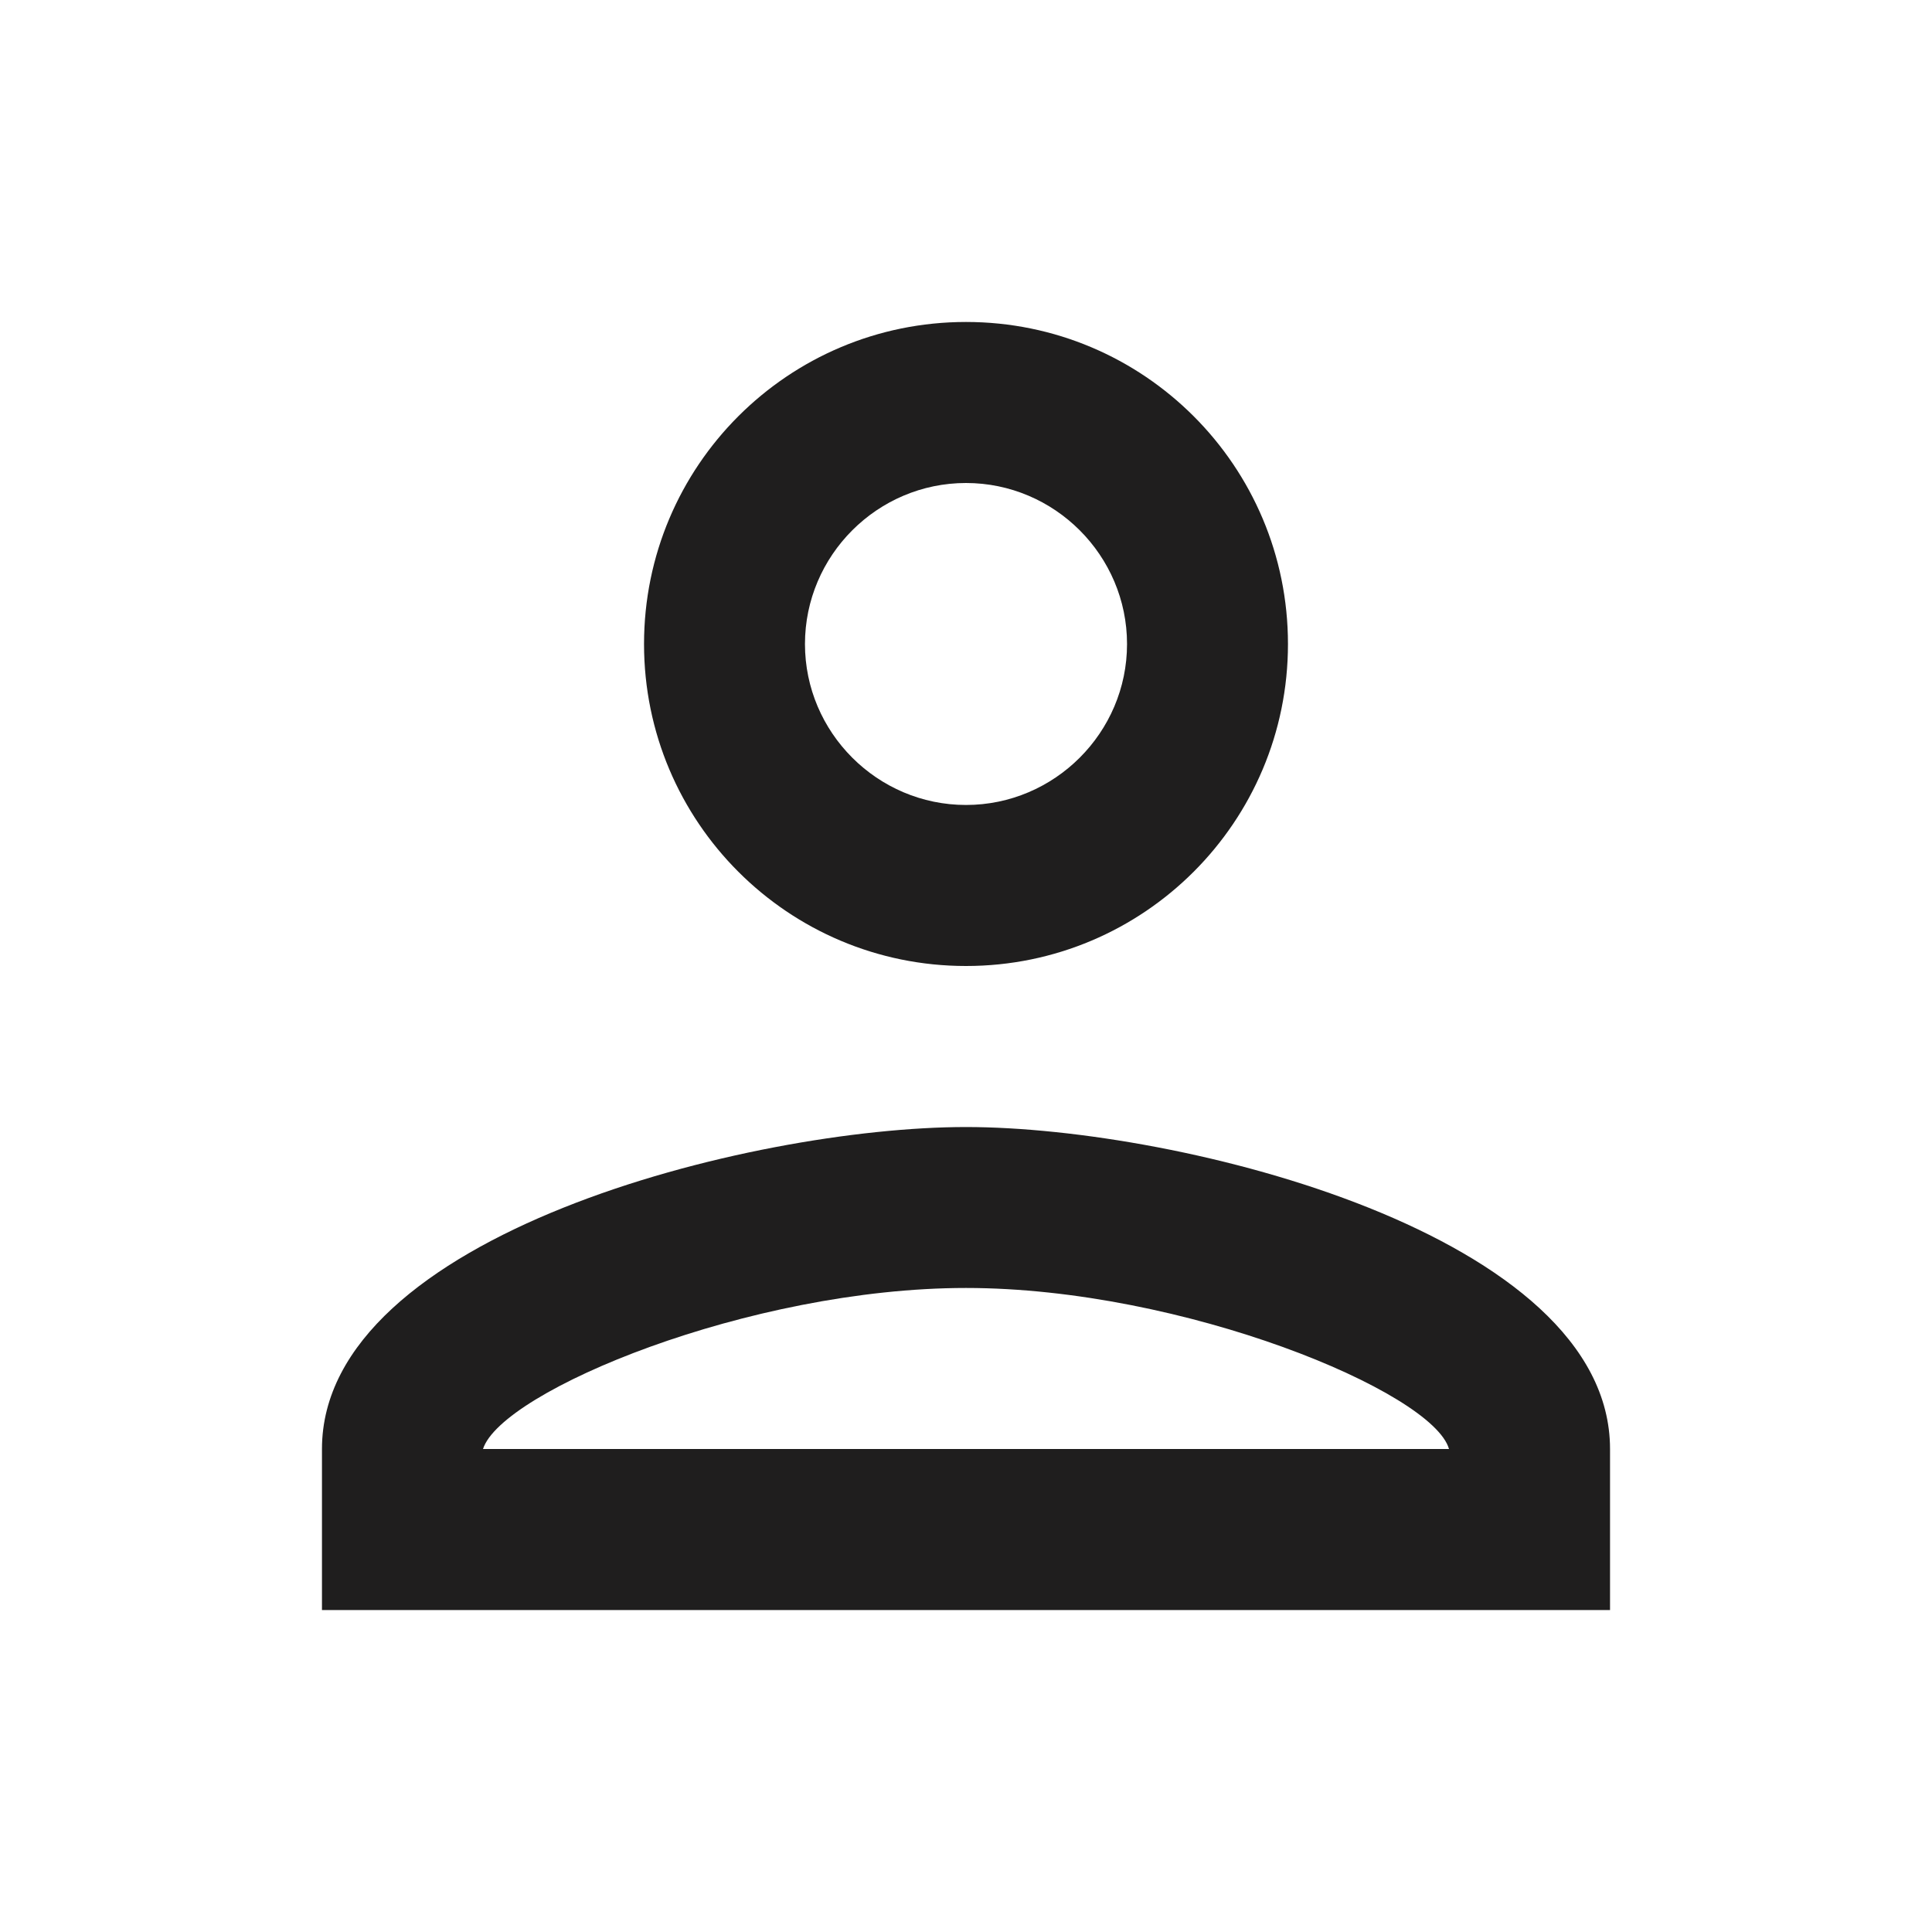
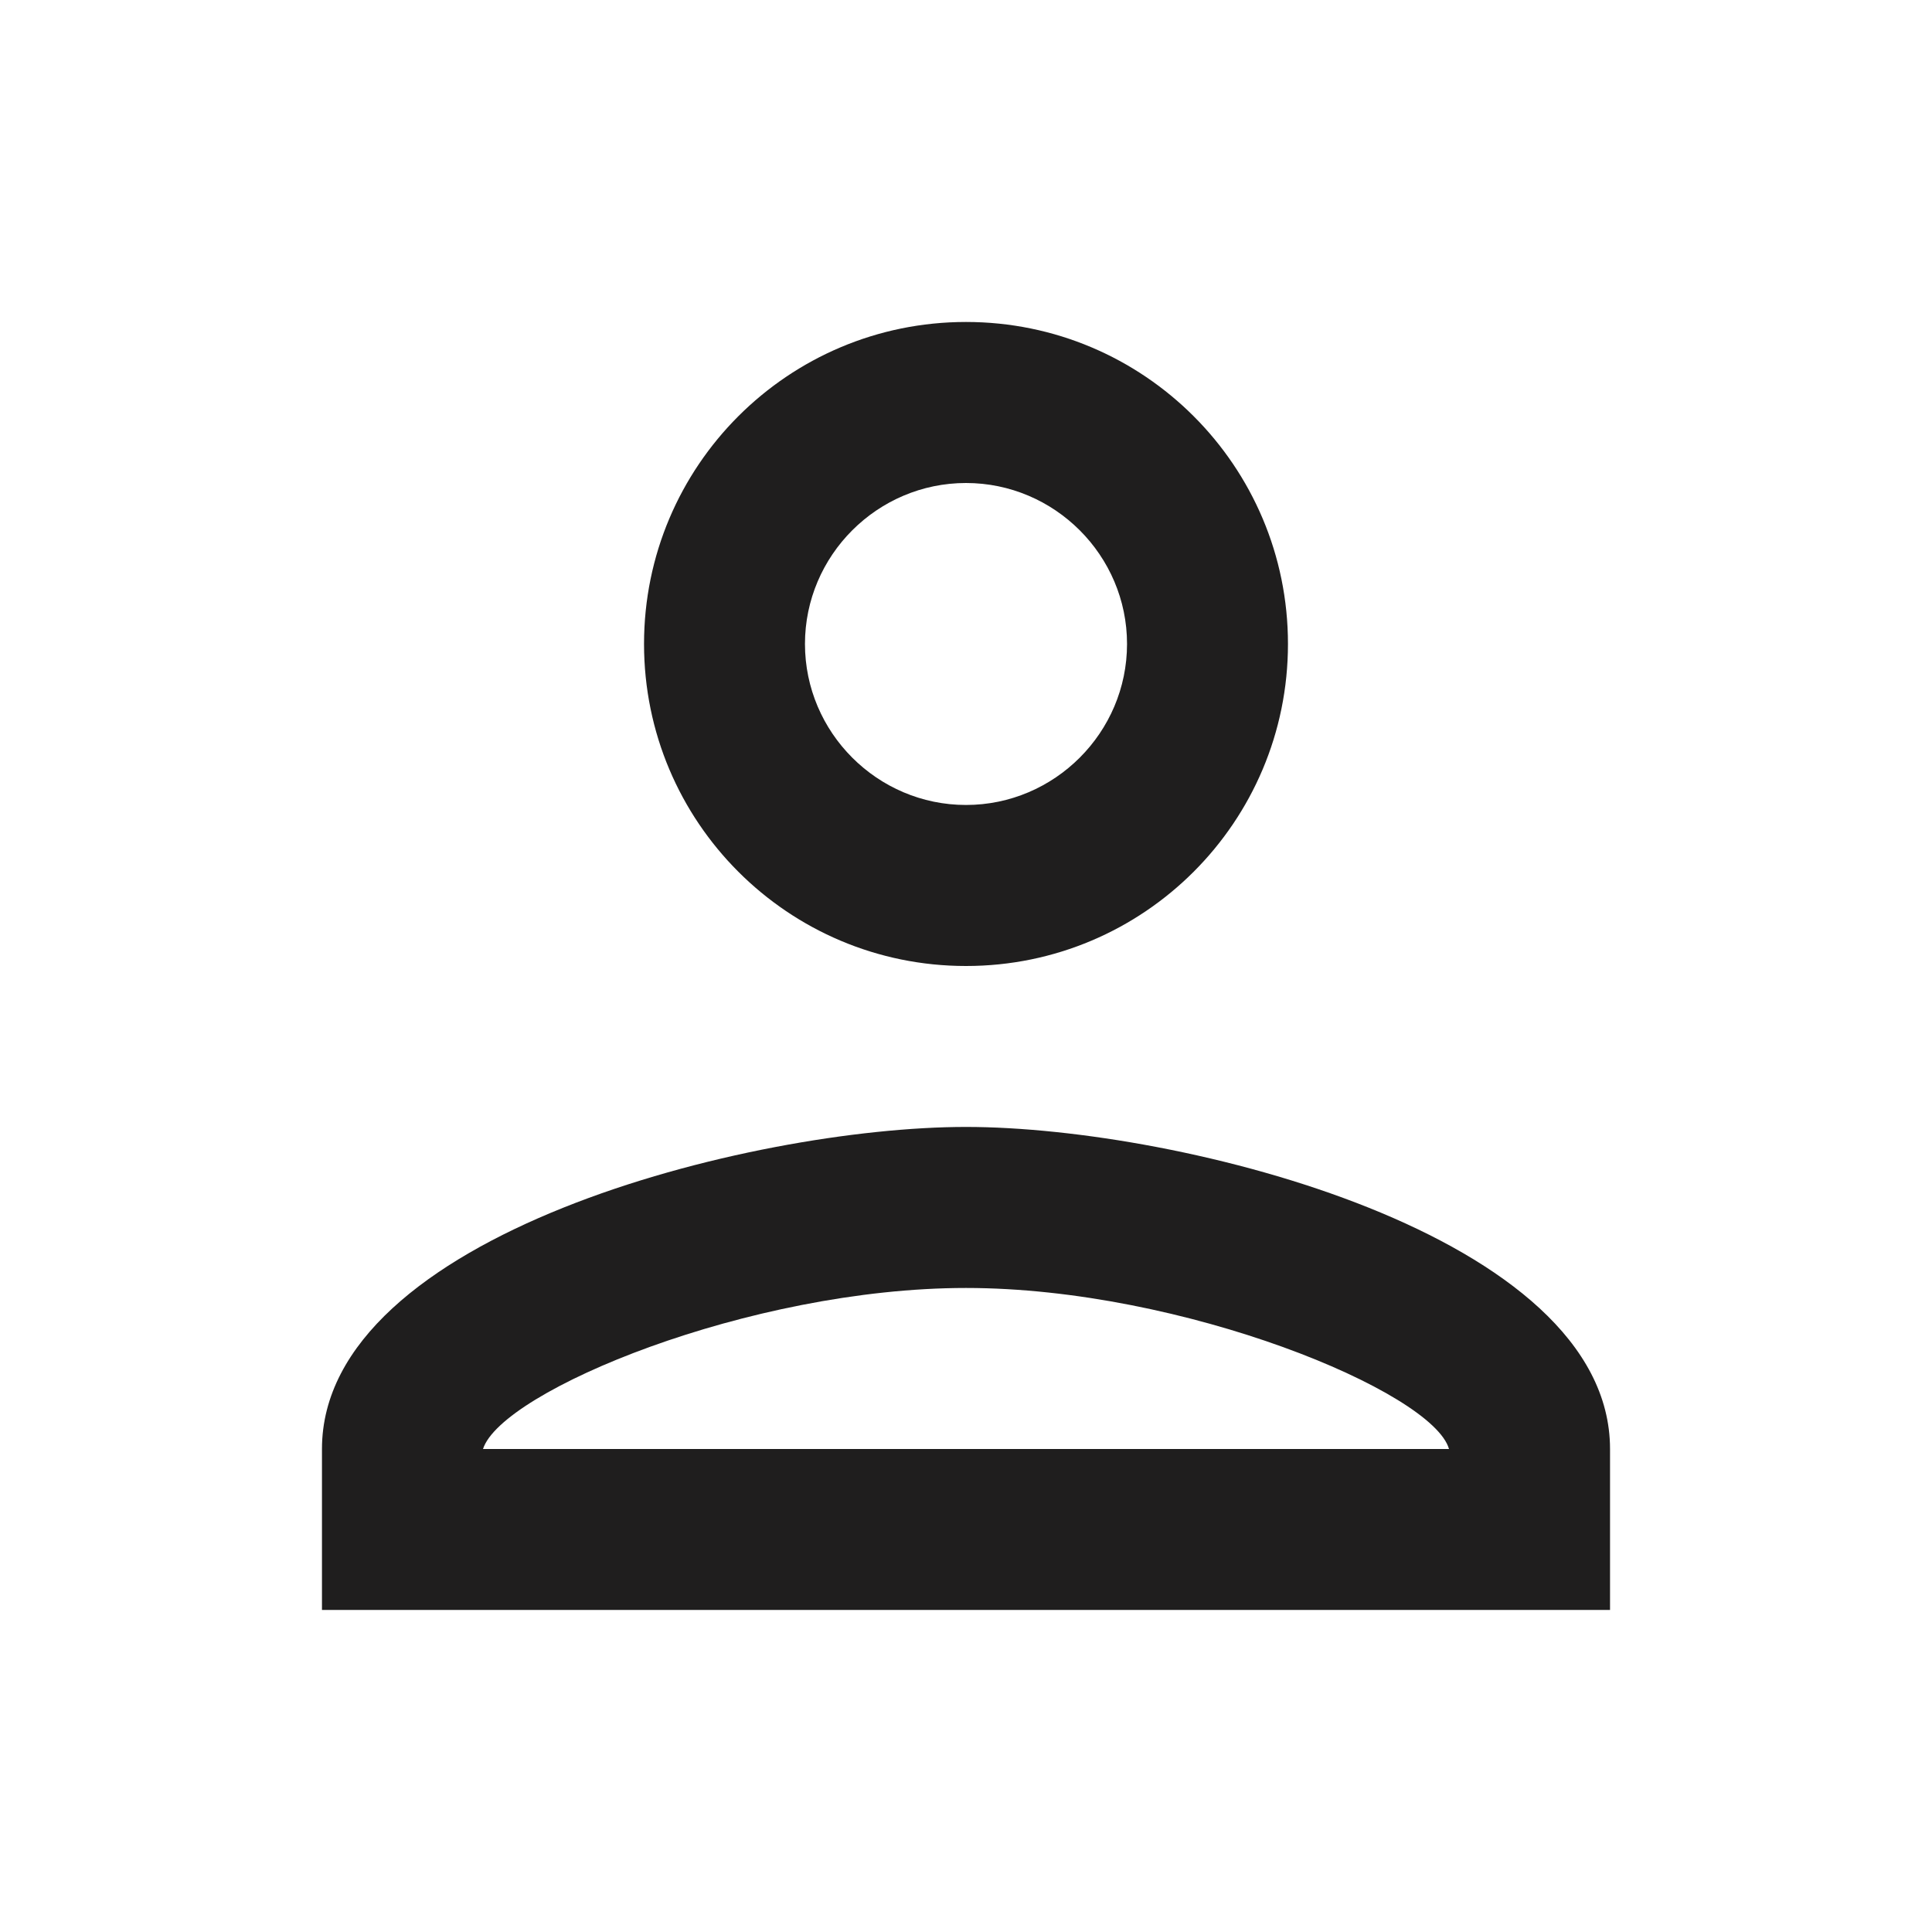
<svg xmlns="http://www.w3.org/2000/svg" width="20" height="20" viewBox="0 0 20 20" fill="none">
-   <path d="M10 5C10.917 5 11.667 5.75 11.667 6.667C11.667 7.583 10.917 8.333 10 8.333C9.083 8.333 8.333 7.583 8.333 6.667C8.333 5.75 9.083 5 10 5ZM10 13.333C12.25 13.333 14.833 14.408 15 15H5C5.192 14.4 7.758 13.333 10 13.333ZM10 3.333C8.158 3.333 6.667 4.825 6.667 6.667C6.667 8.508 8.158 10 10 10C11.842 10 13.333 8.508 13.333 6.667C13.333 4.825 11.842 3.333 10 3.333ZM10 11.667C7.775 11.667 3.333 12.783 3.333 15V16.667H16.667V15C16.667 12.783 12.225 11.667 10 11.667Z" fill="#1F1E1E" />
+   <path d="M10 5C10.917 5 11.667 5.75 11.667 6.666C11.667 7.583 10.917 8.333 10 8.333C9.083 8.333 8.333 7.583 8.333 6.666C8.333 5.75 9.083 5 10 5ZM10 13.333C12.25 13.333 14.833 14.408 15 15H5C5.192 14.4 7.758 13.333 10 13.333ZM10 3.333C8.158 3.333 6.667 4.825 6.667 6.666C6.667 8.508 8.158 10 10 10C11.842 10 13.333 8.508 13.333 6.666C13.333 4.825 11.842 3.333 10 3.333ZM10 11.666C7.775 11.666 3.333 12.783 3.333 15V16.666H16.667V15C16.667 12.783 12.225 11.666 10 11.666Z" fill="#1F1E1E" />
</svg>
